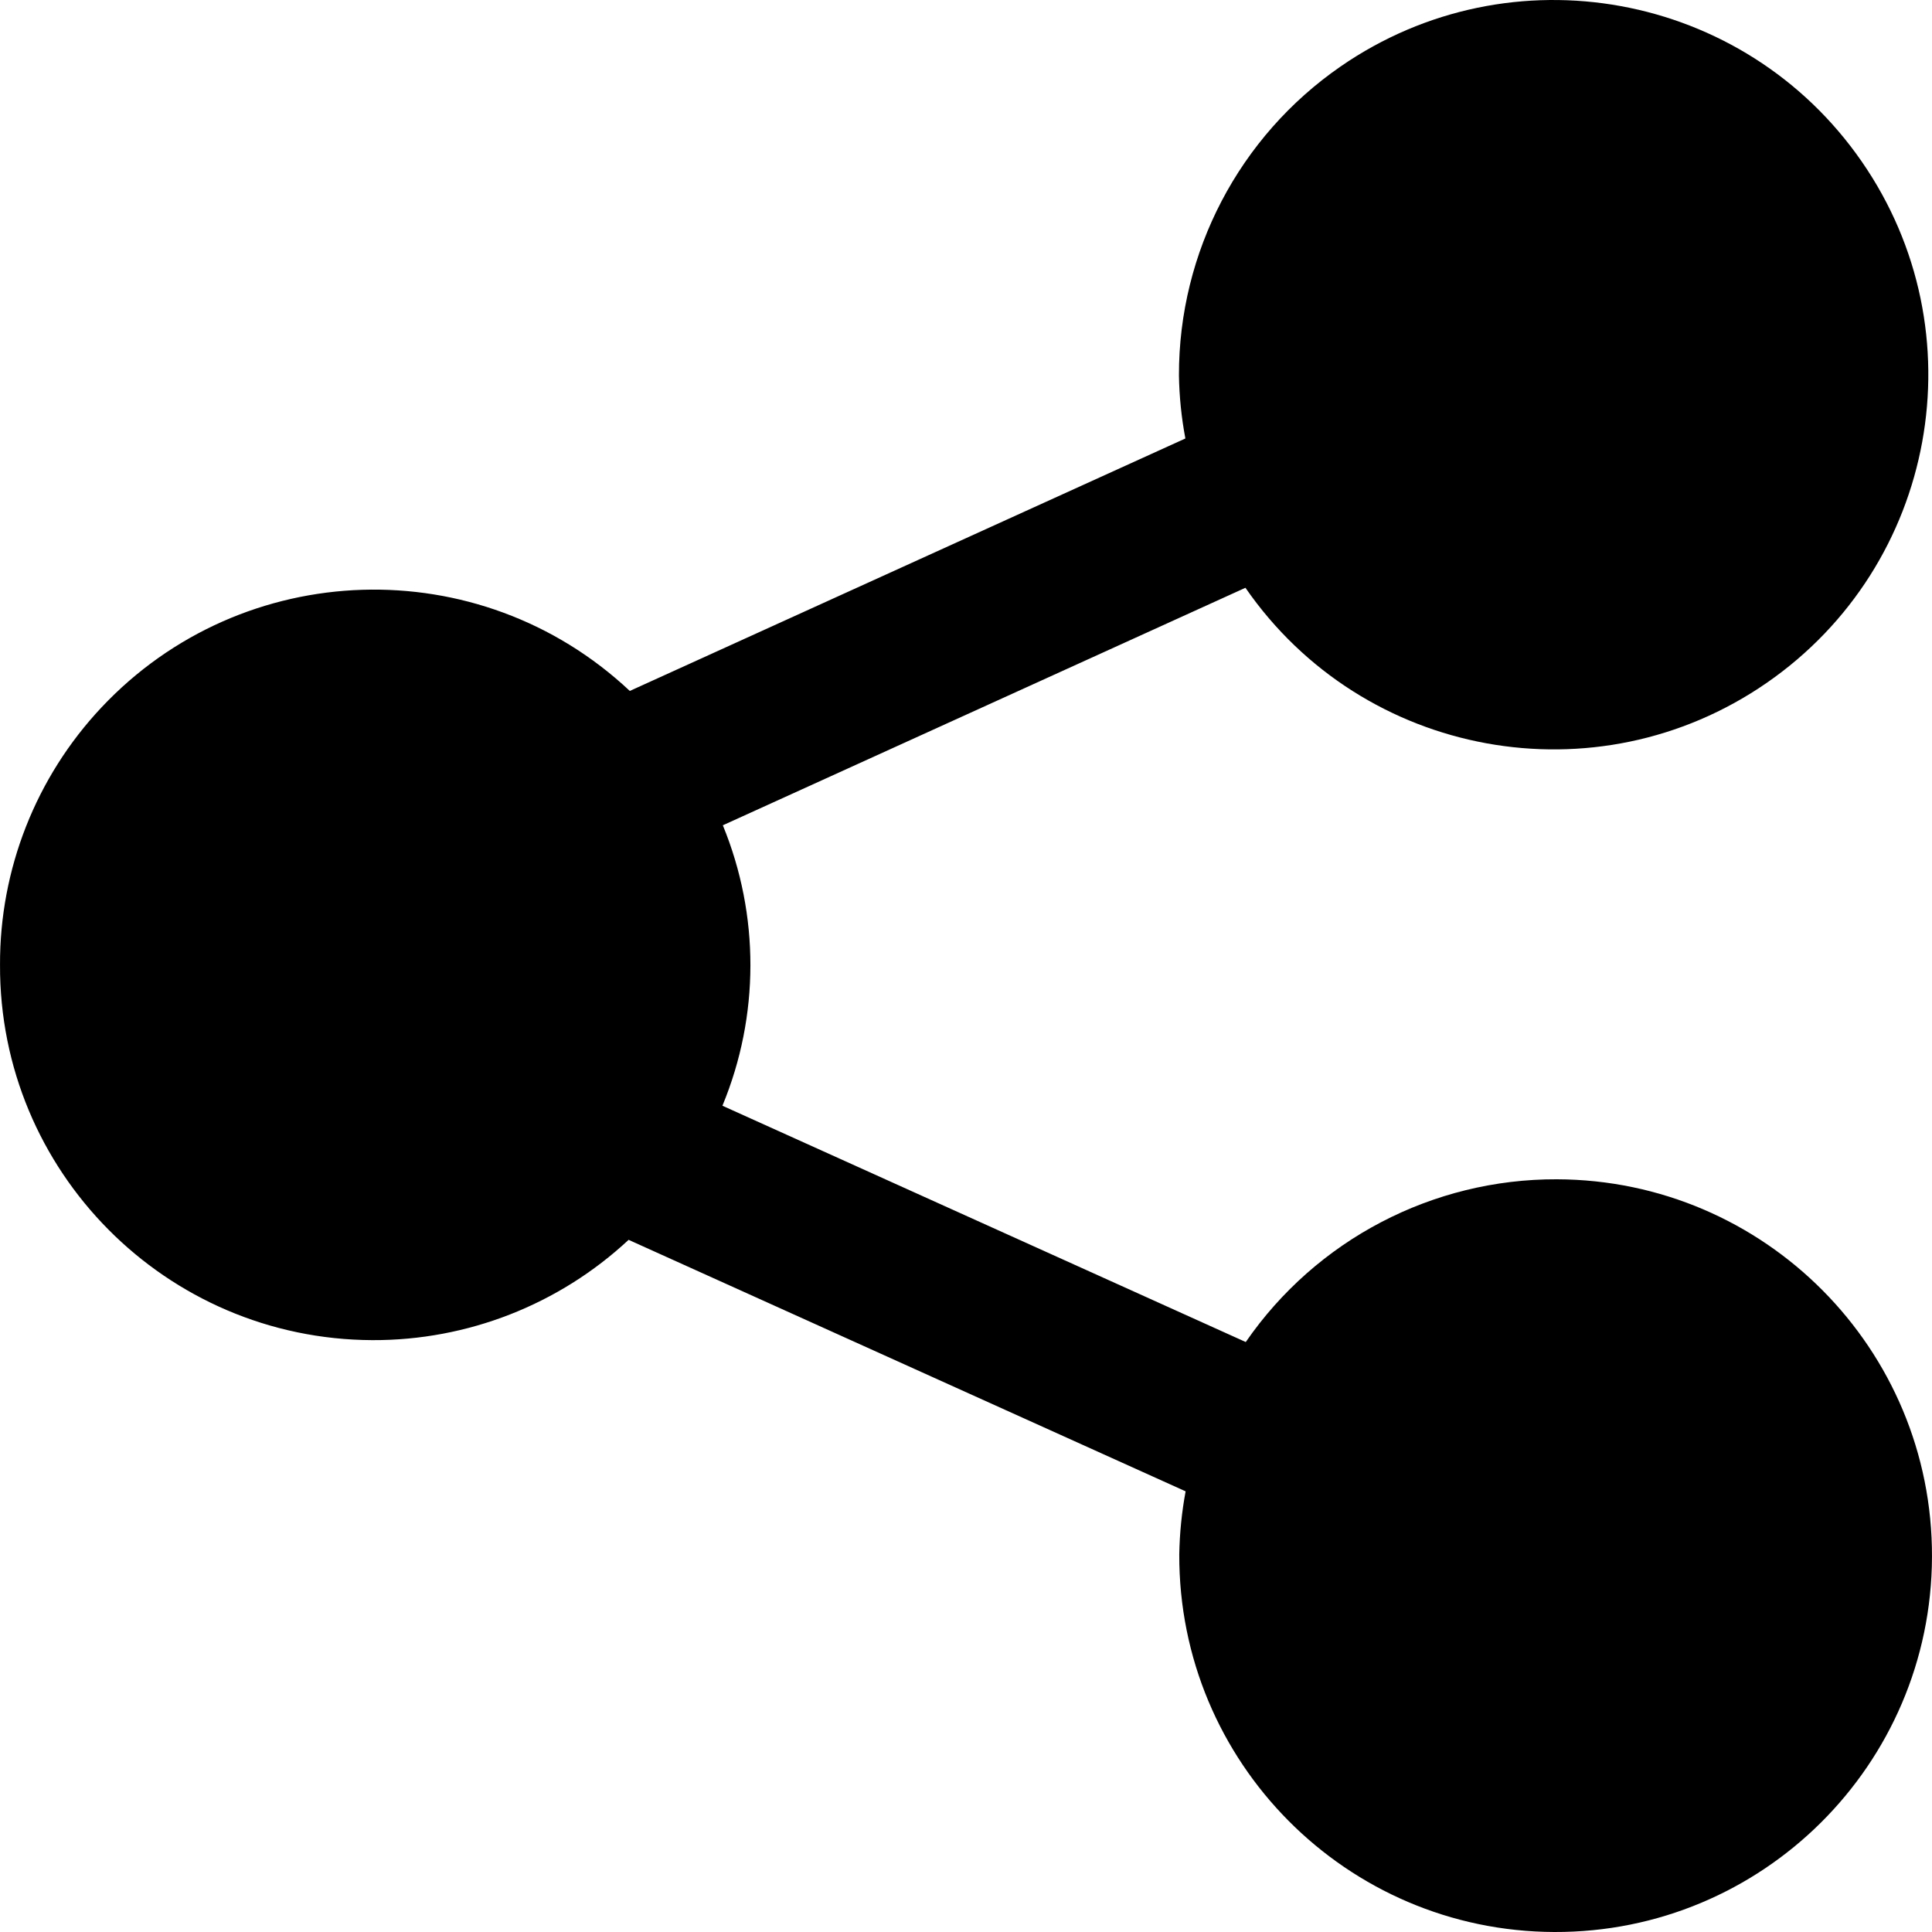
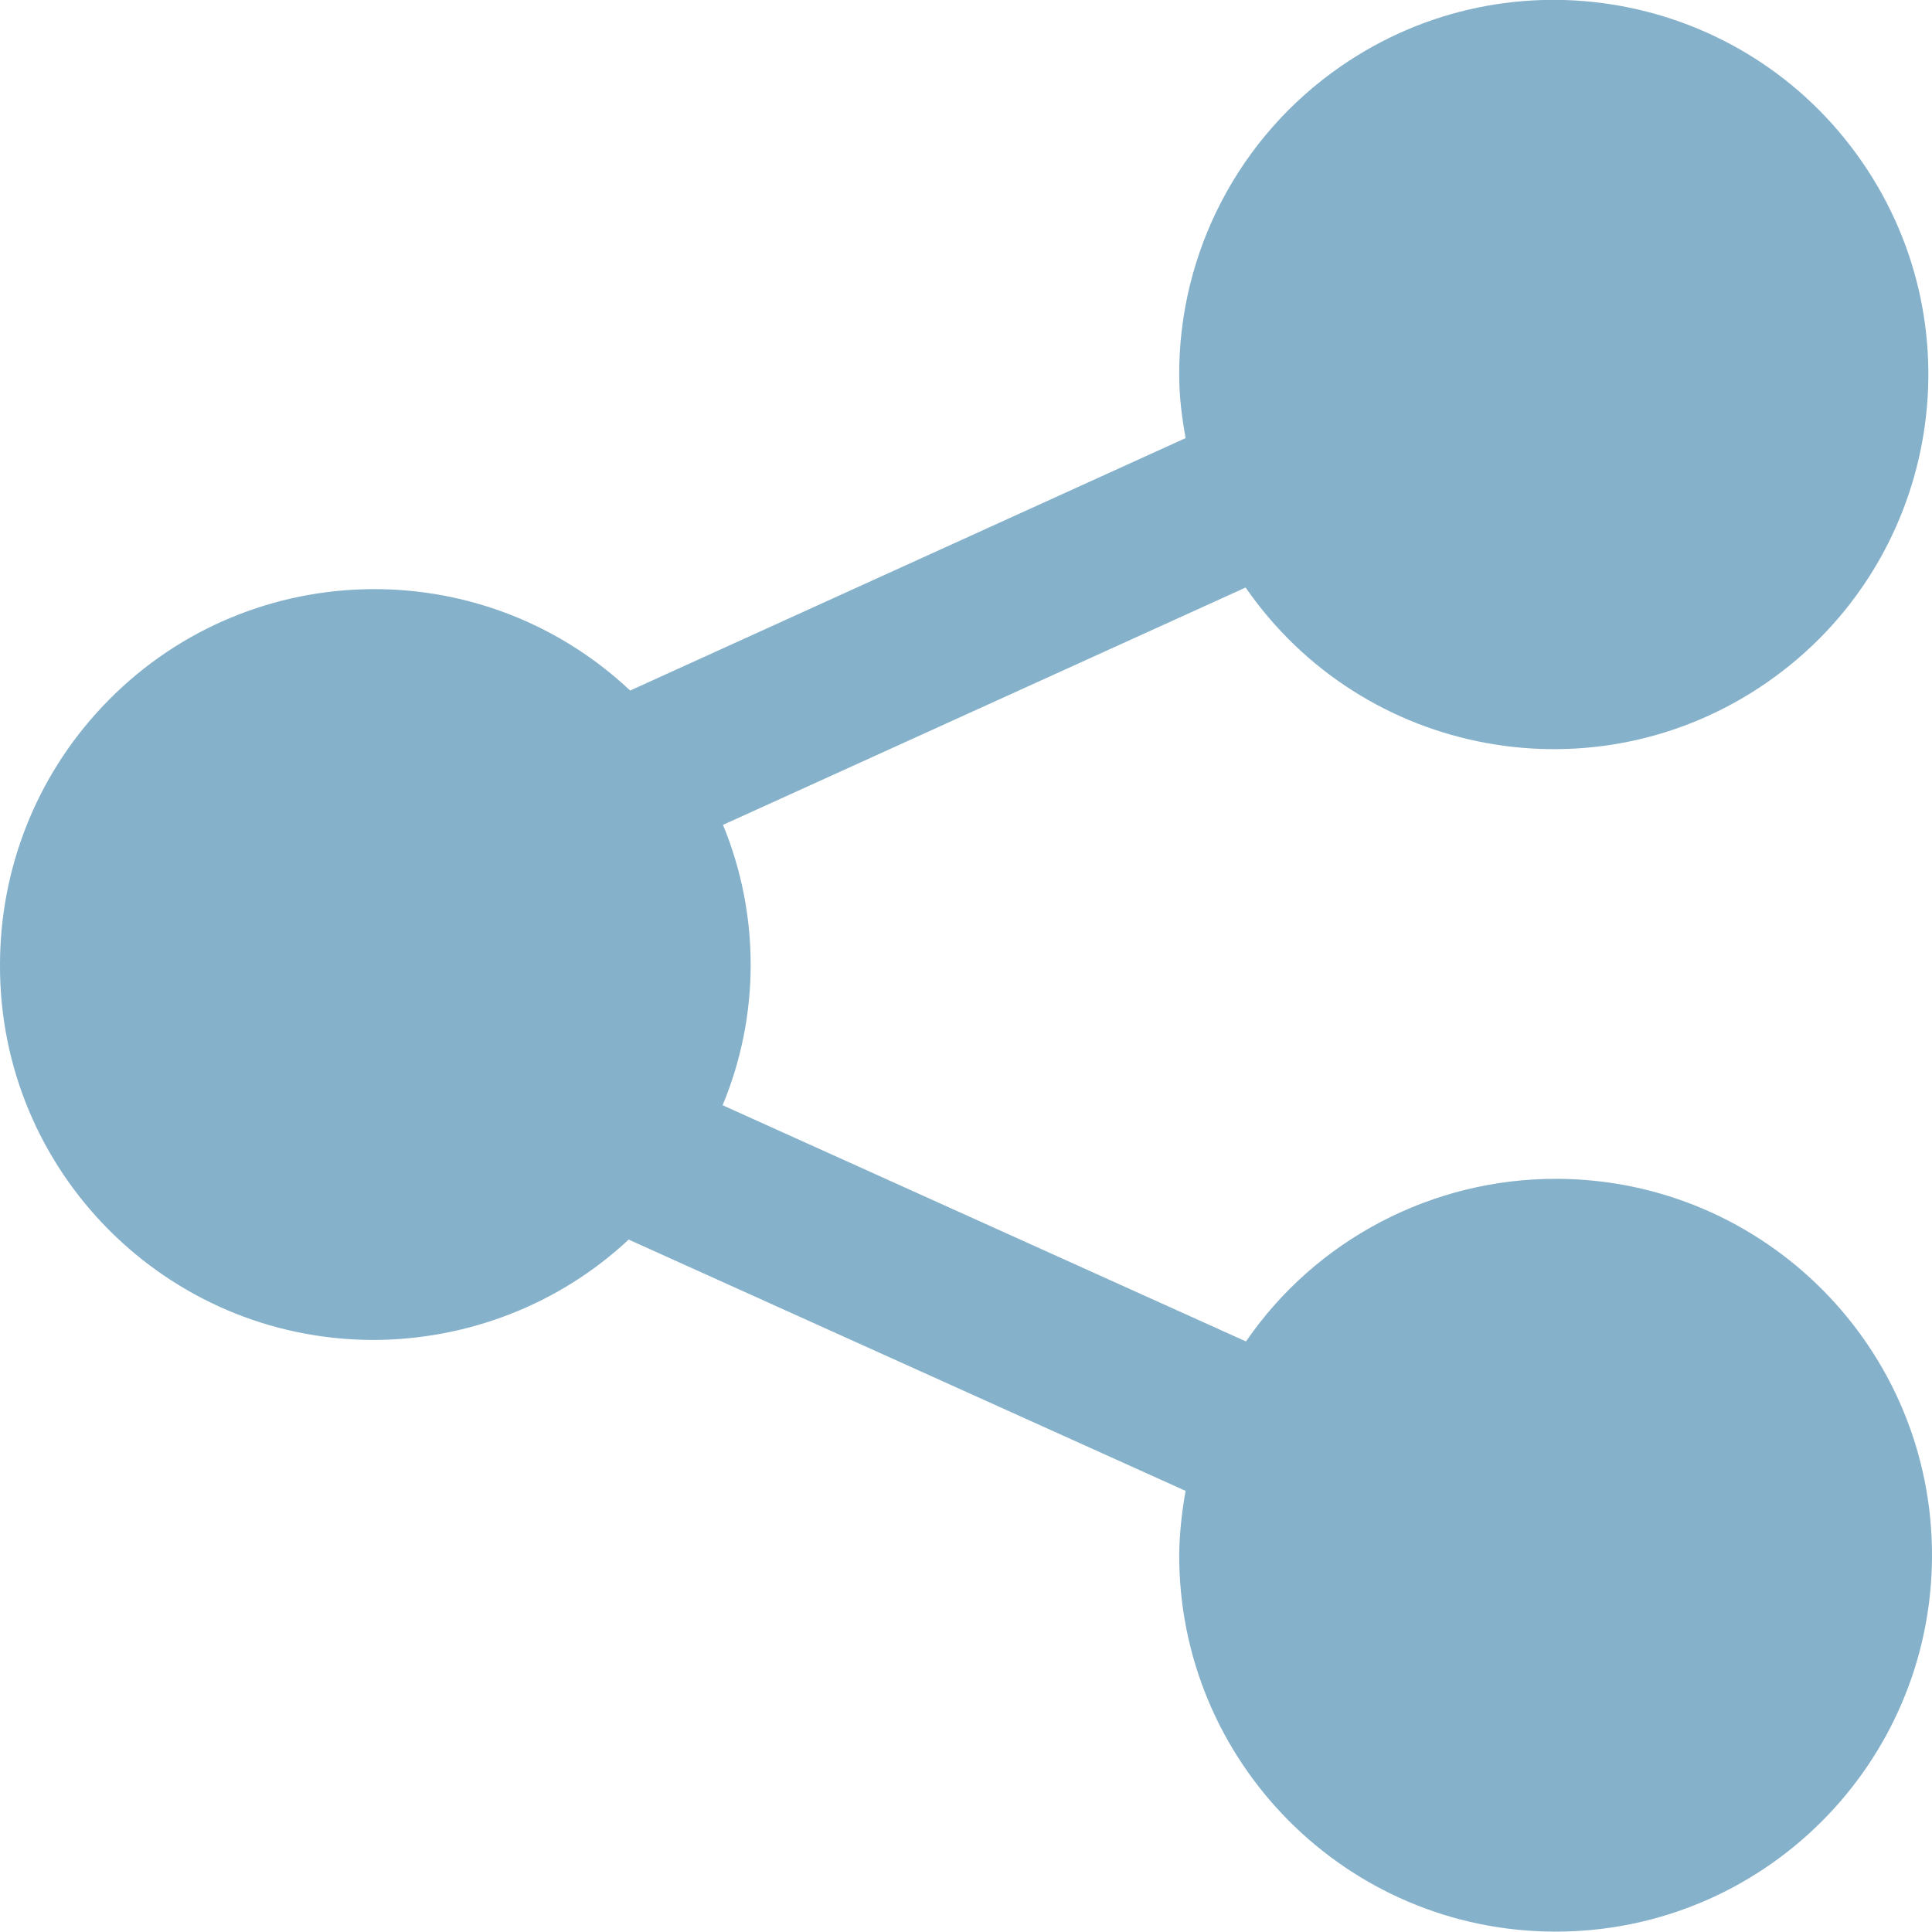
- <svg xmlns="http://www.w3.org/2000/svg" version="1.1" id="Capa_1" x="0px" y="0px" viewBox="0 0 512.629 512.629" style="enable-background:new 0 0 512.629 512.629;" xml:space="preserve" width="512" height="512">
+ <svg xmlns="http://www.w3.org/2000/svg" version="1.1" viewBox="0 0 512 512">
+   <defs>
+     <style>
+       .cls-1 {
+         fill: #85b1ca;
+       }
+     </style>
+   </defs>
  <g>
-     <path d="M0.006,256.014c-0.218,54.774,44.009,99.354,98.784,99.572c25.226,0.1,49.543-9.416,68-26.612l147.797,66.731   c-1.027,5.526-1.59,11.127-1.685,16.747c-0.174,55.152,44.393,100.002,99.545,100.177s100.002-44.393,100.177-99.545   s-44.393-100.002-99.545-100.177c-32.951-0.104-63.832,16.053-82.534,43.182L191.686,293.39   c9.863-23.816,9.901-50.567,0.107-74.411l138.667-63.019c31.225,45.161,93.148,56.457,138.309,25.232S525.225,88.045,494,42.884   s-93.148-56.457-138.309-25.232c-26.895,18.596-42.926,49.227-42.875,81.925c0.09,5.628,0.661,11.237,1.707,16.768L167.11,183.331   c-39.939-37.503-102.718-35.528-140.221,4.411C9.532,206.228-0.088,230.657,0.006,256.014z" />
+     <g id="Capa_1">
+       <path class="cls-1" d="M0,255.7c-.2,54.7,44,99.2,98.7,99.4,25.2,0,49.5-9.4,67.9-26.6l147.6,66.6c-1,5.5-1.6,11.1-1.7,16.7-.2,55.1,44.3,99.9,99.4,100.1s99.9-44.3,100.1-99.4-44.3-99.9-99.4-100.1c-32.9-.1-63.8,16-82.4,43.1l-138.7-62.6c9.9-23.8,9.9-50.5.1-74.3l138.5-62.9c31.2,45.1,93,56.4,138.1,25.2s56.4-93,25.2-138.1c-31.2-45.1-93-56.4-138.1-25.2-26.9,18.6-42.9,49.2-42.8,81.8,0,5.6.7,11.2,1.7,16.7l-147.2,66.9c-39.9-37.5-102.6-35.5-140,4.4C9.5,206,0,230.4,0,255.7Z" />
+     </g>
  </g>
</svg>
